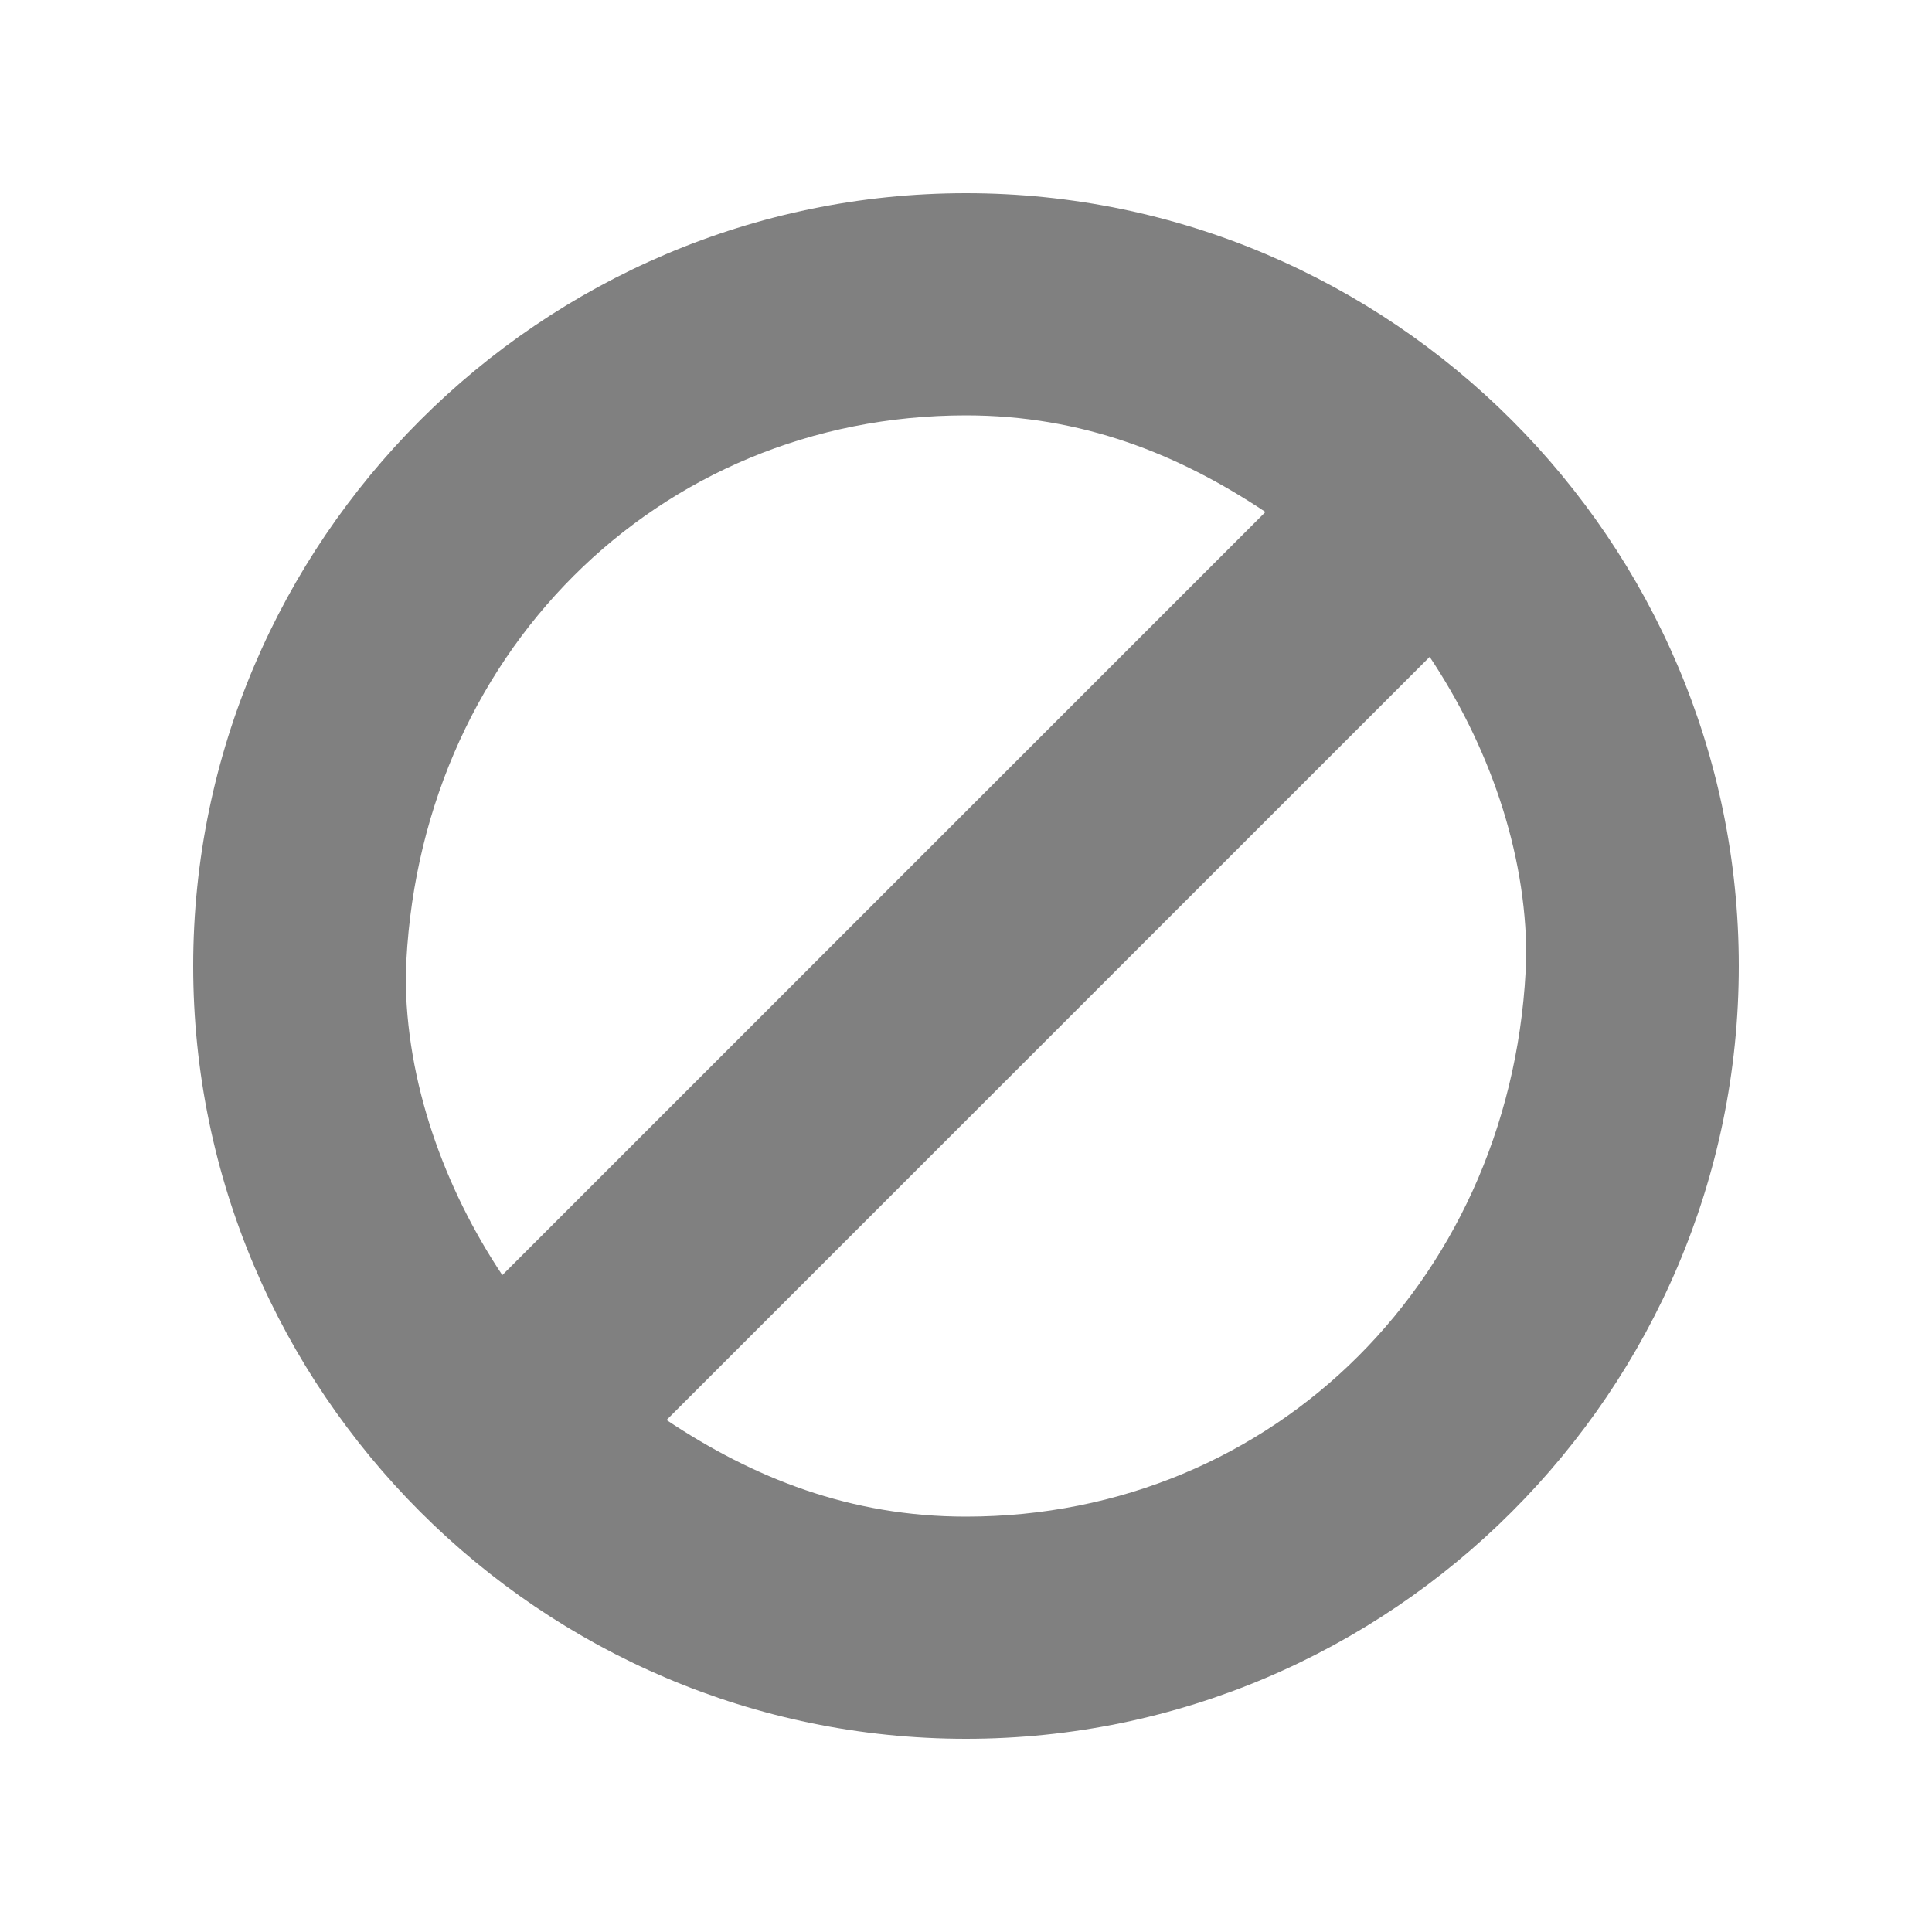
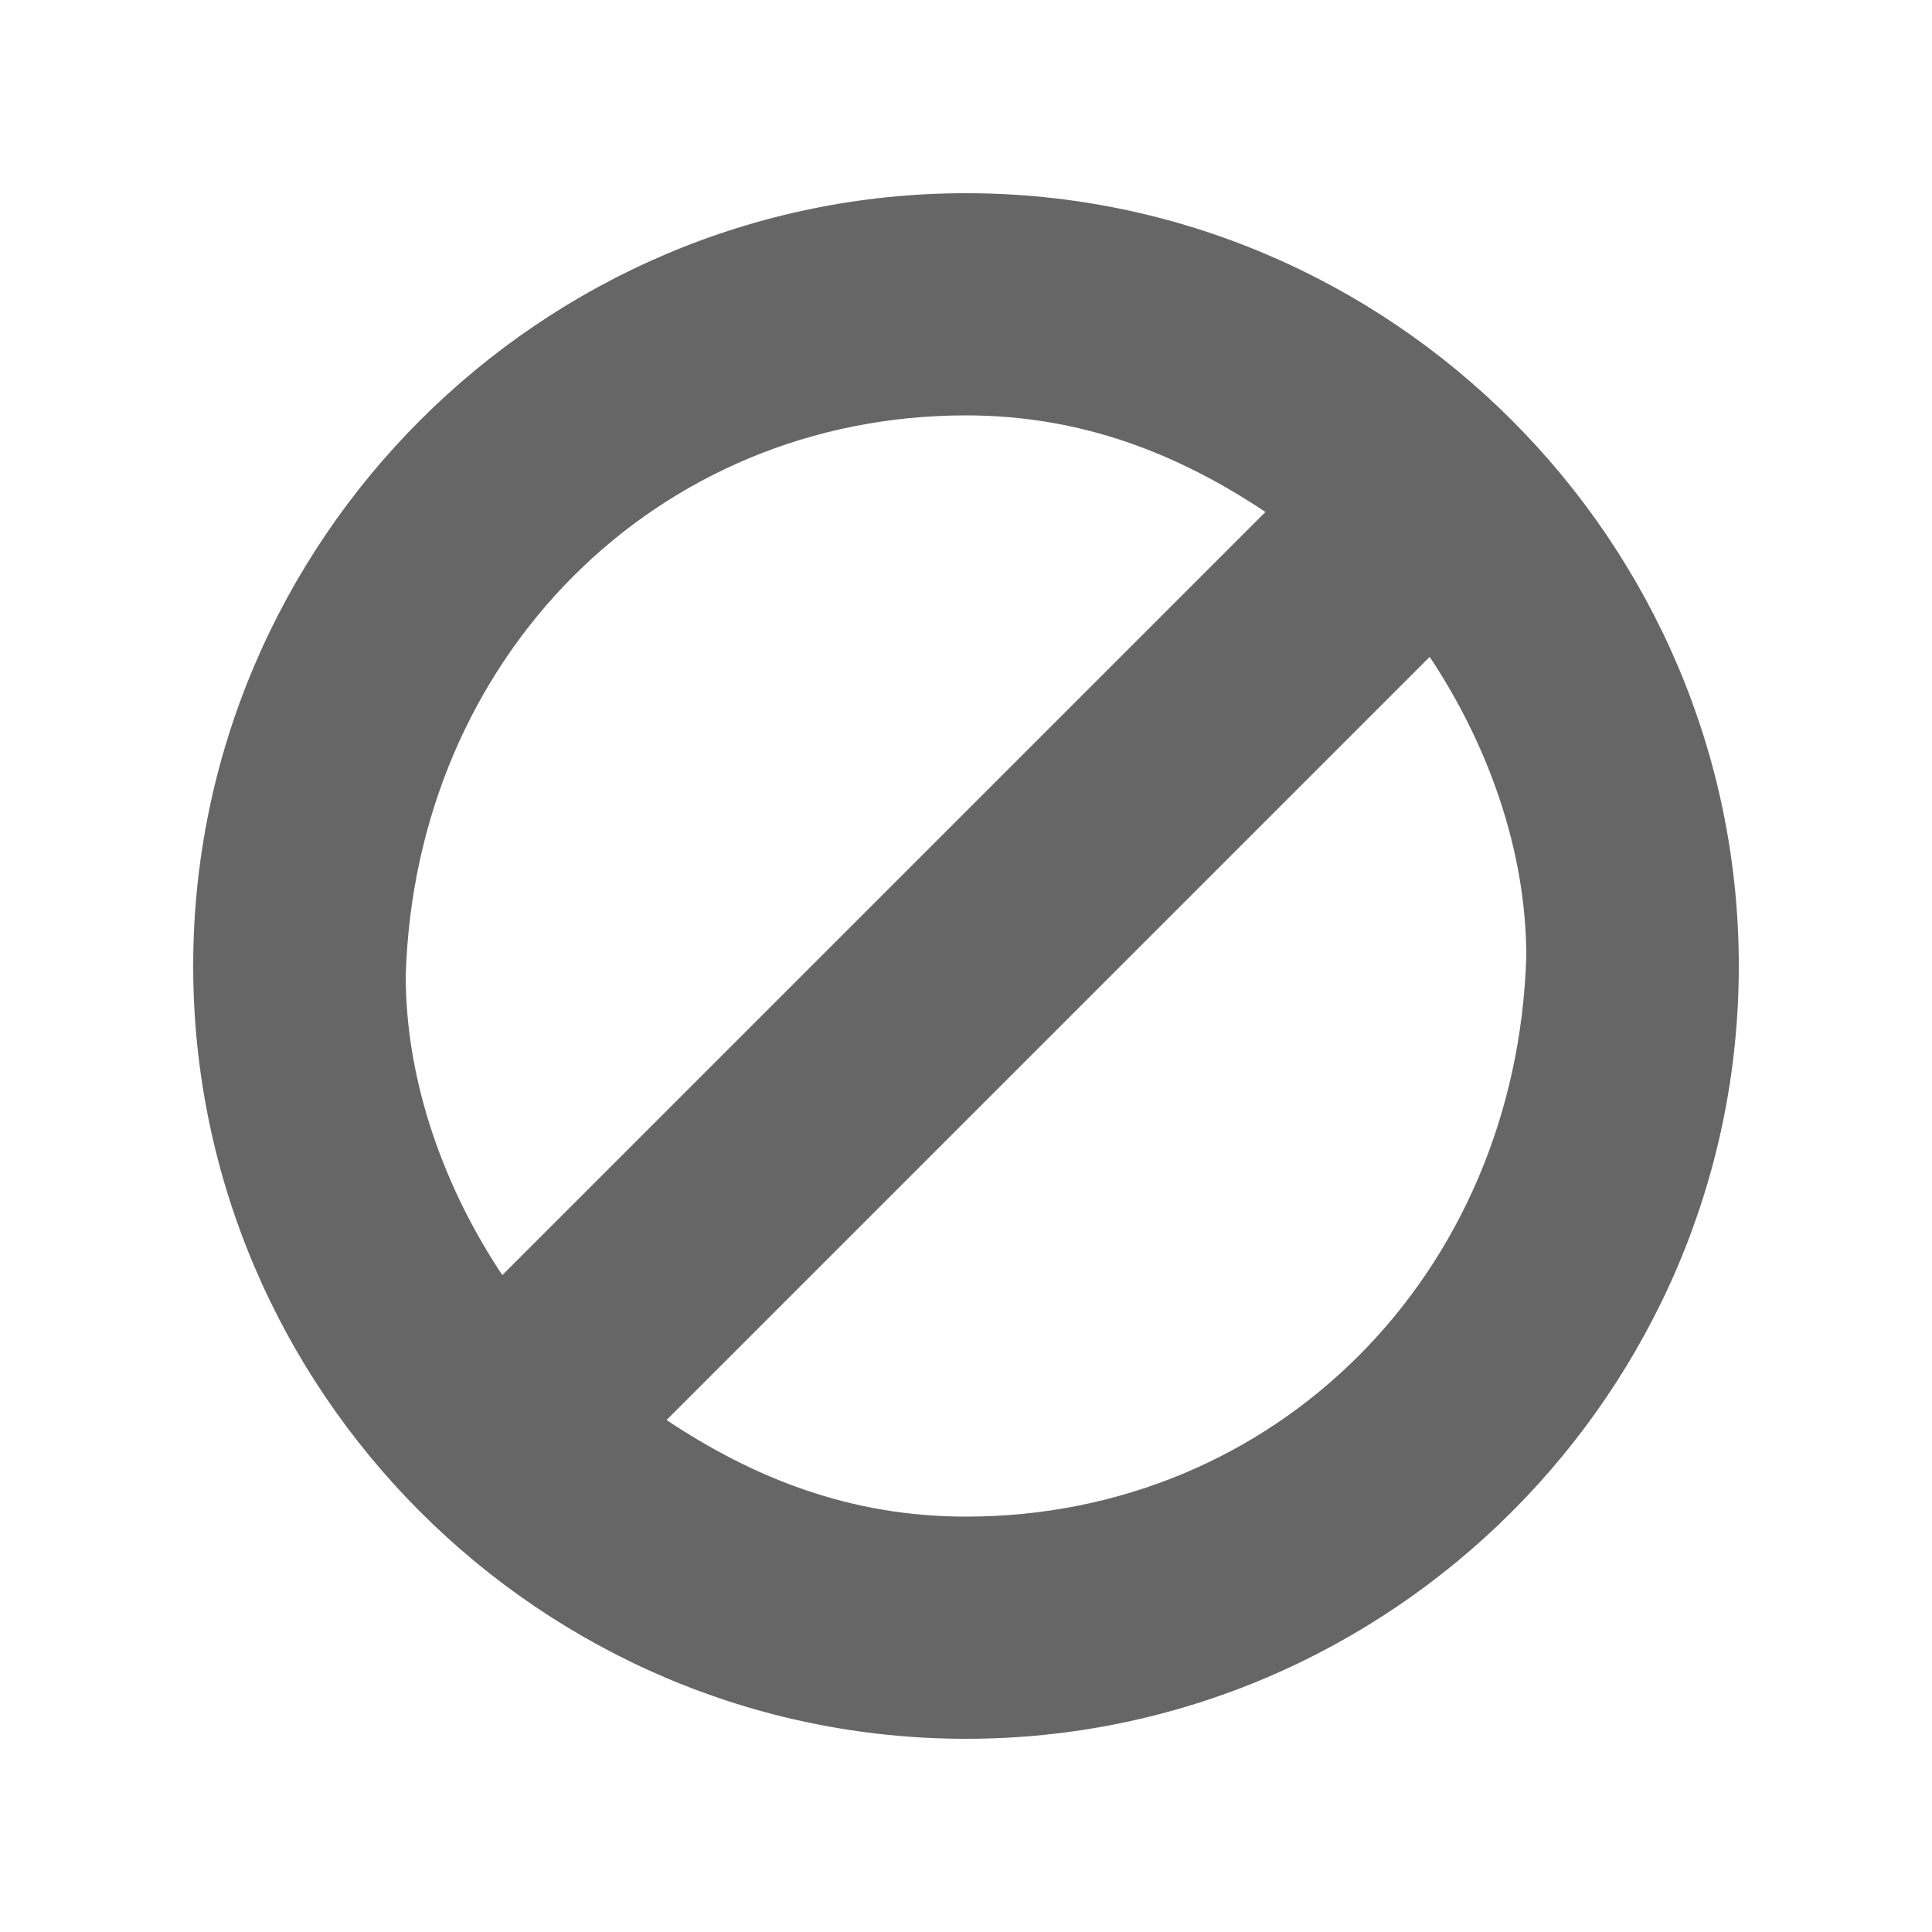
<svg xmlns="http://www.w3.org/2000/svg" version="1.1" id="Layer_1" x="0px" y="0px" viewBox="0 0 20 20" style="enable-background:new 0 0 20 20;" xml:space="preserve">
  <style type="text/css">
- 	.st0{fill:gray;}
+ 	.st0{fill:#666;}
</style>
  <path class="st0" d="M10,2c-4.4,0-8,3.6-8,8c0,4.4,3.6,8,8,8s8-3.6,8-8C18,5.6,14.4,2,10,2z M10,4.3c1.2,0,2.2,0.4,3.1,1l-7.9,7.9  c-0.6-0.9-1-2-1-3.1C4.3,6.8,6.8,4.3,10,4.3z M10,15.7c-1.2,0-2.2-0.4-3.1-1l7.9-7.9c0.6,0.9,1,2,1,3.1C15.7,13.2,13.2,15.7,10,15.7  z" />
</svg>
